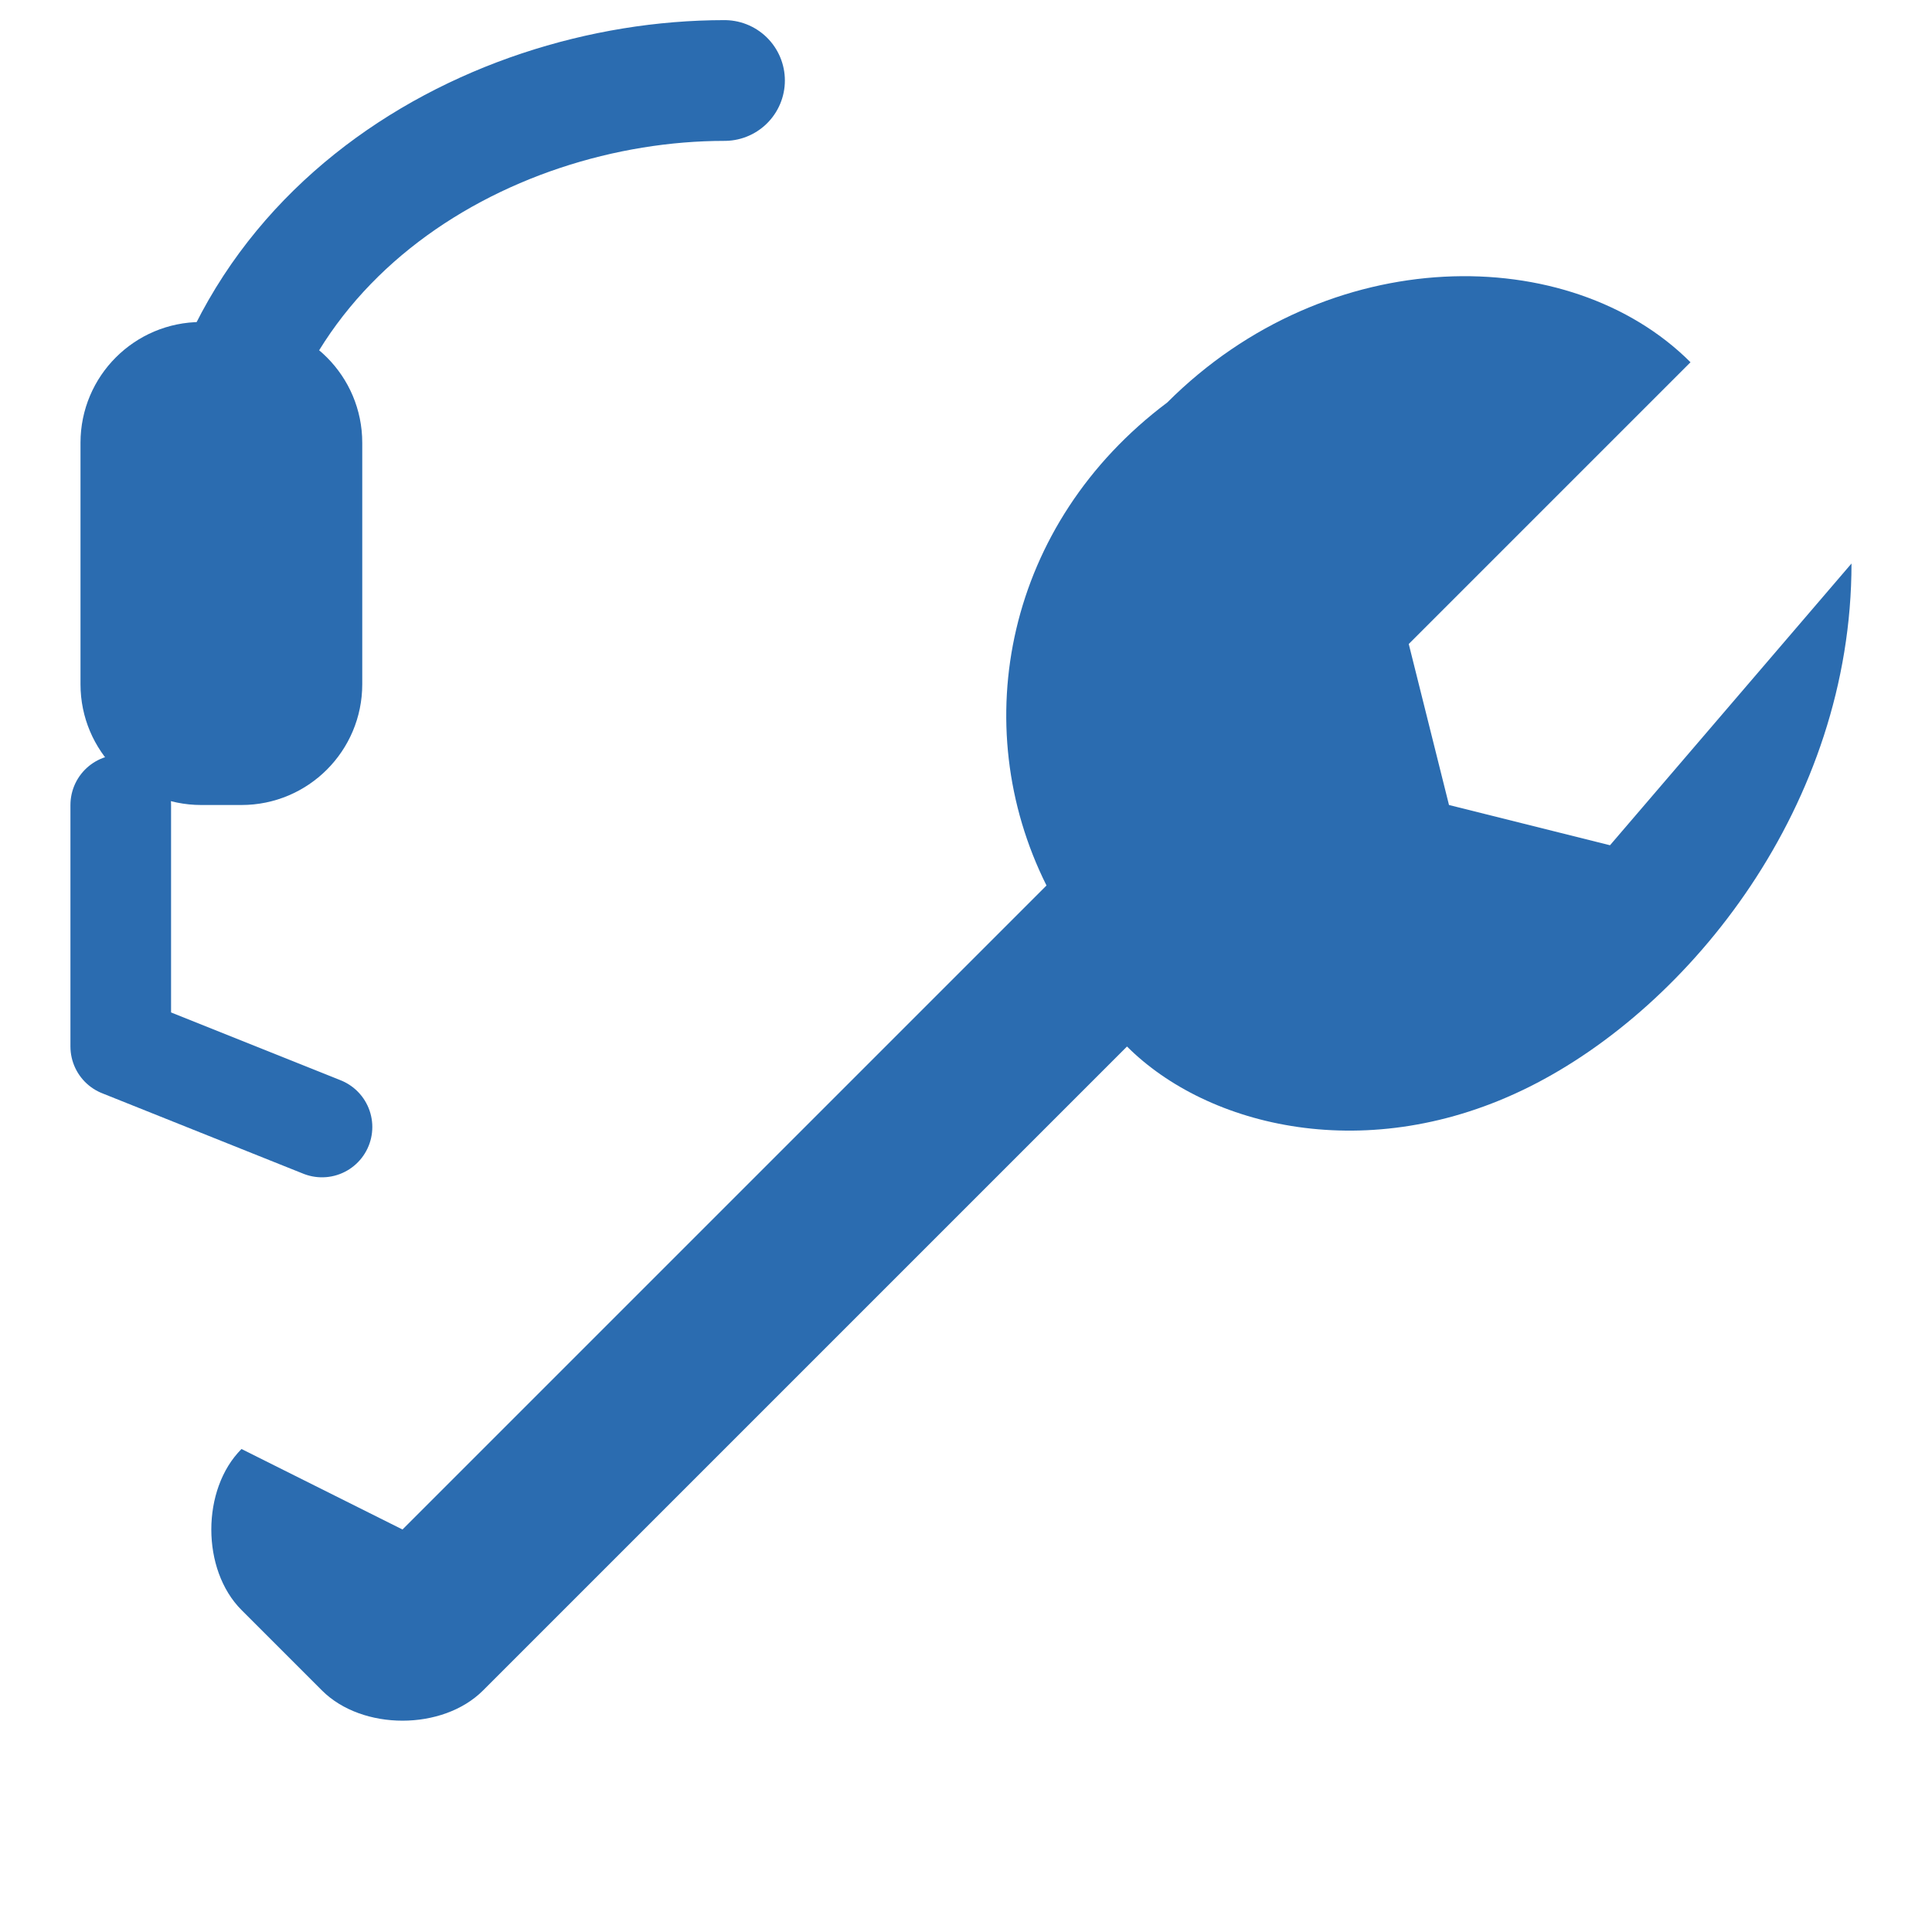
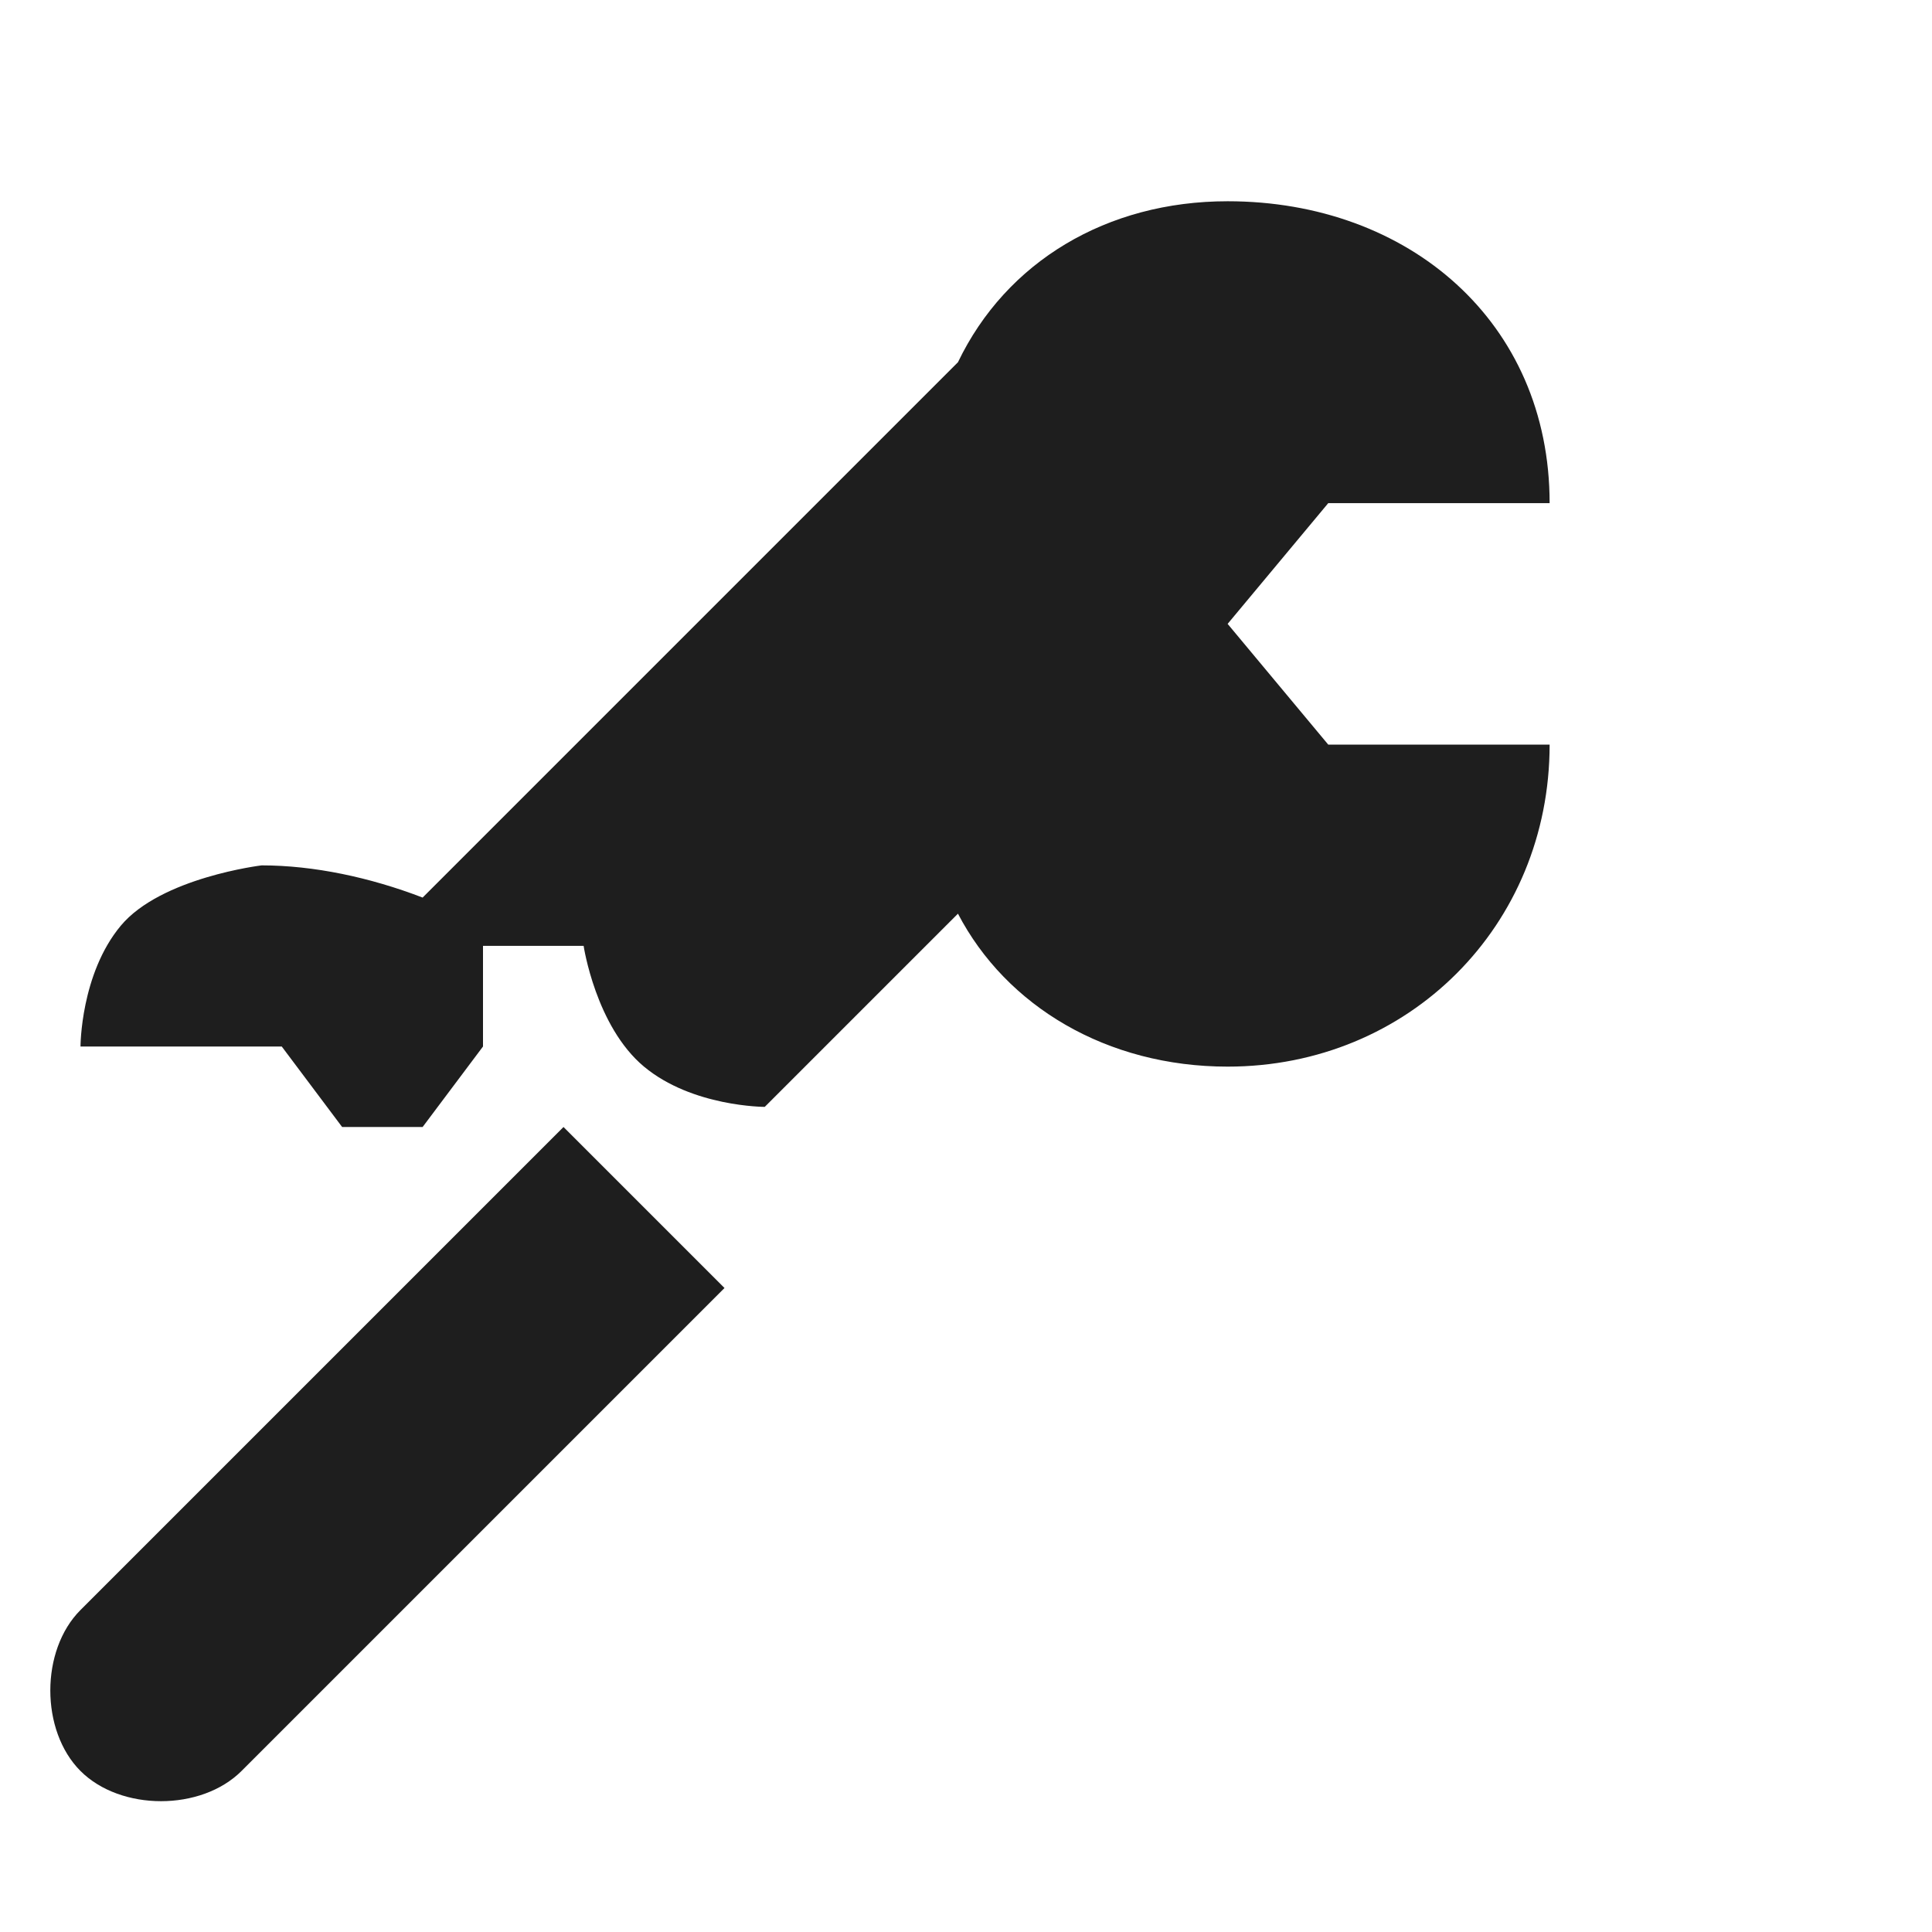
<svg xmlns="http://www.w3.org/2000/svg" viewBox="0 0 48 48">
-   <path d="M10,38 L26,22 C24,18 25,13 29,10 C33,6 39,6 42,9 L35,16 L36,20 L40,21 L46,14 C46,20 42,25 38,27 C34,29 30,28 28,26 L12,42 C11,43 9,43 8,42 L6,40 C5,39 5,37 6,36 Z" fill="#2B6CB0" />
-   <rect x="2" y="8" width="7" height="12" rx="3" fill="#2B6CB0" />
-   <path d="M5,14 C5,6 12,2 18,2" fill="none" stroke="#2B6CB0" stroke-width="3" stroke-linecap="round" />
-   <path d="M3,20 L3,26 L8,28" fill="none" stroke="#2B6CB0" stroke-width="2.5" stroke-linecap="round" stroke-linejoin="round" />
+   <path d="M30.5,5 C27.5,5 25,6.5 23.8,9 L10.5,22.3 C9.2,21.8 7.8,21.5 6.5,21.5 C6.5,21.5 4,21.8 3,23 C2,24.2 2,26 2,26 L7,26 L8.5,28 L10.5,28 L12,26 L12,23.5 L14.5,23.5 C14.5,23.5 14.8,25.5 16,26.5 C17.2,27.5 19,27.5 19,27.5 L23.8,22.7 C25,25 27.5,26.5 30.5,26.5 C35,26.5 38.5,23 38.5,18.5 L33,18.5 L30.5,15.5 L33,12.5 L38.5,12.5 C38.5,8 35,5 30.5,5 Z M18,32 L6,44 C5,45 3,45 2,44 C1,43 1,41 2,40 L14,28 Z" fill="#1E1E1E" />
</svg>
